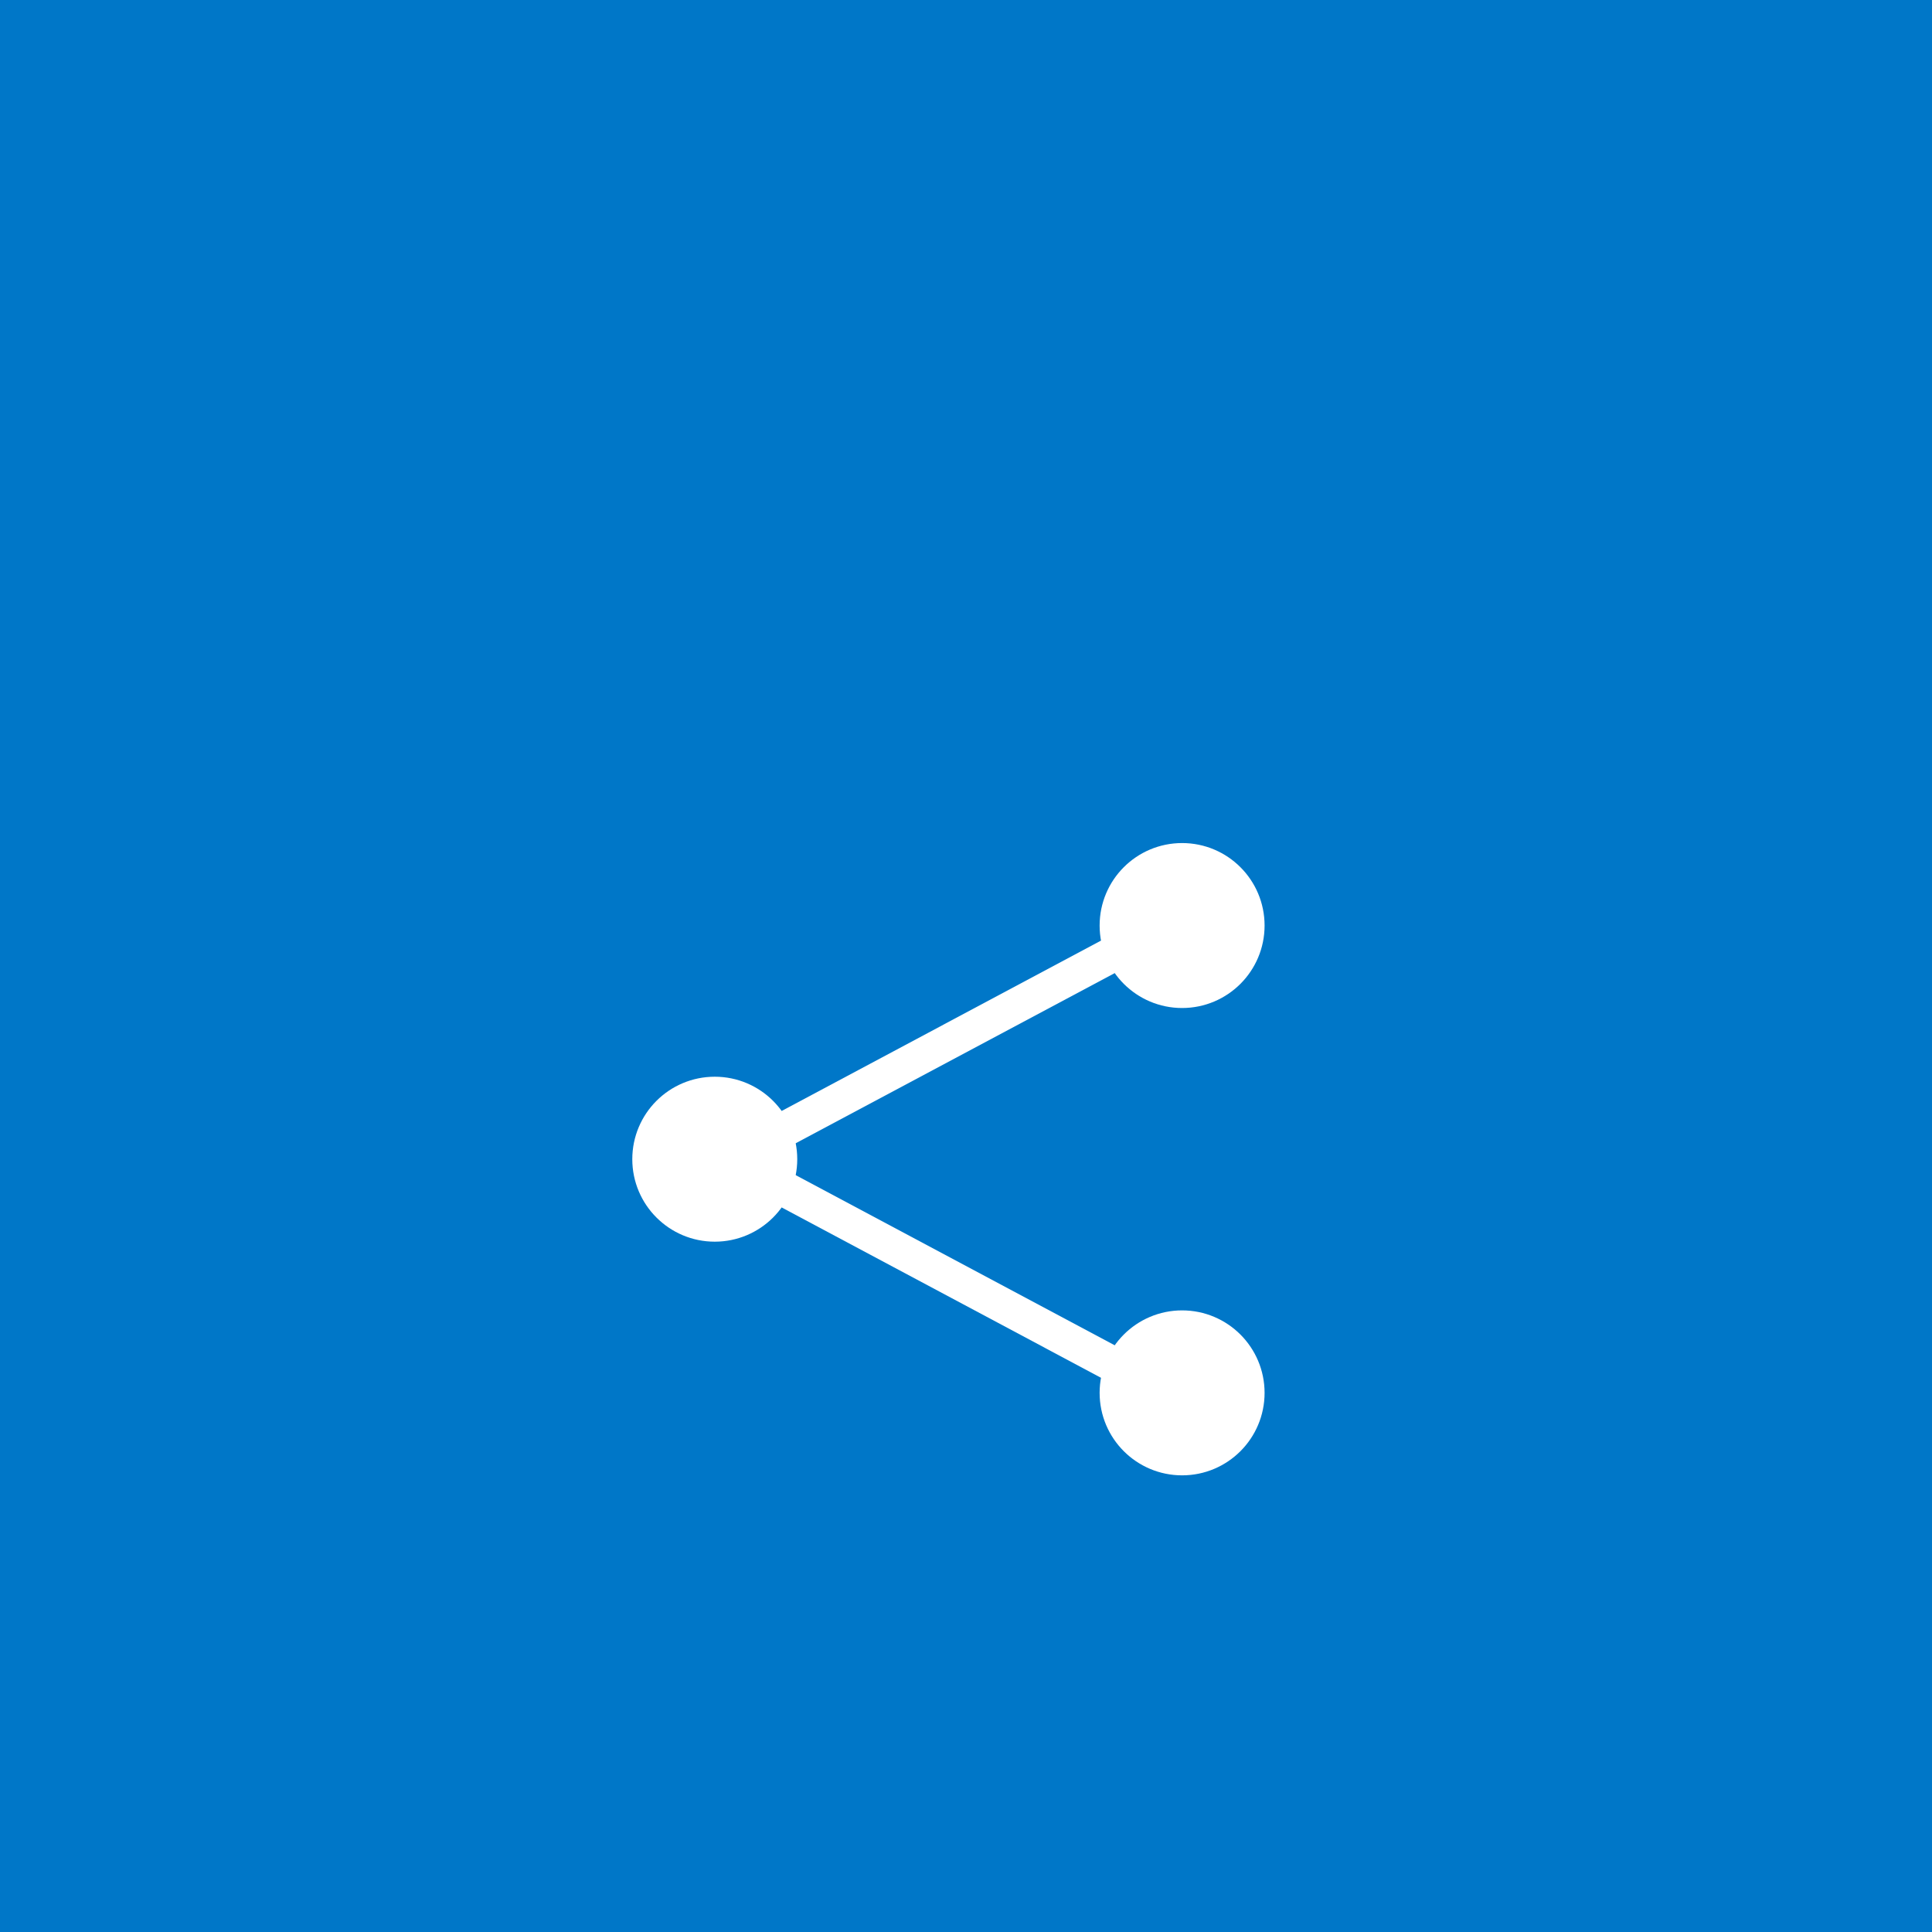
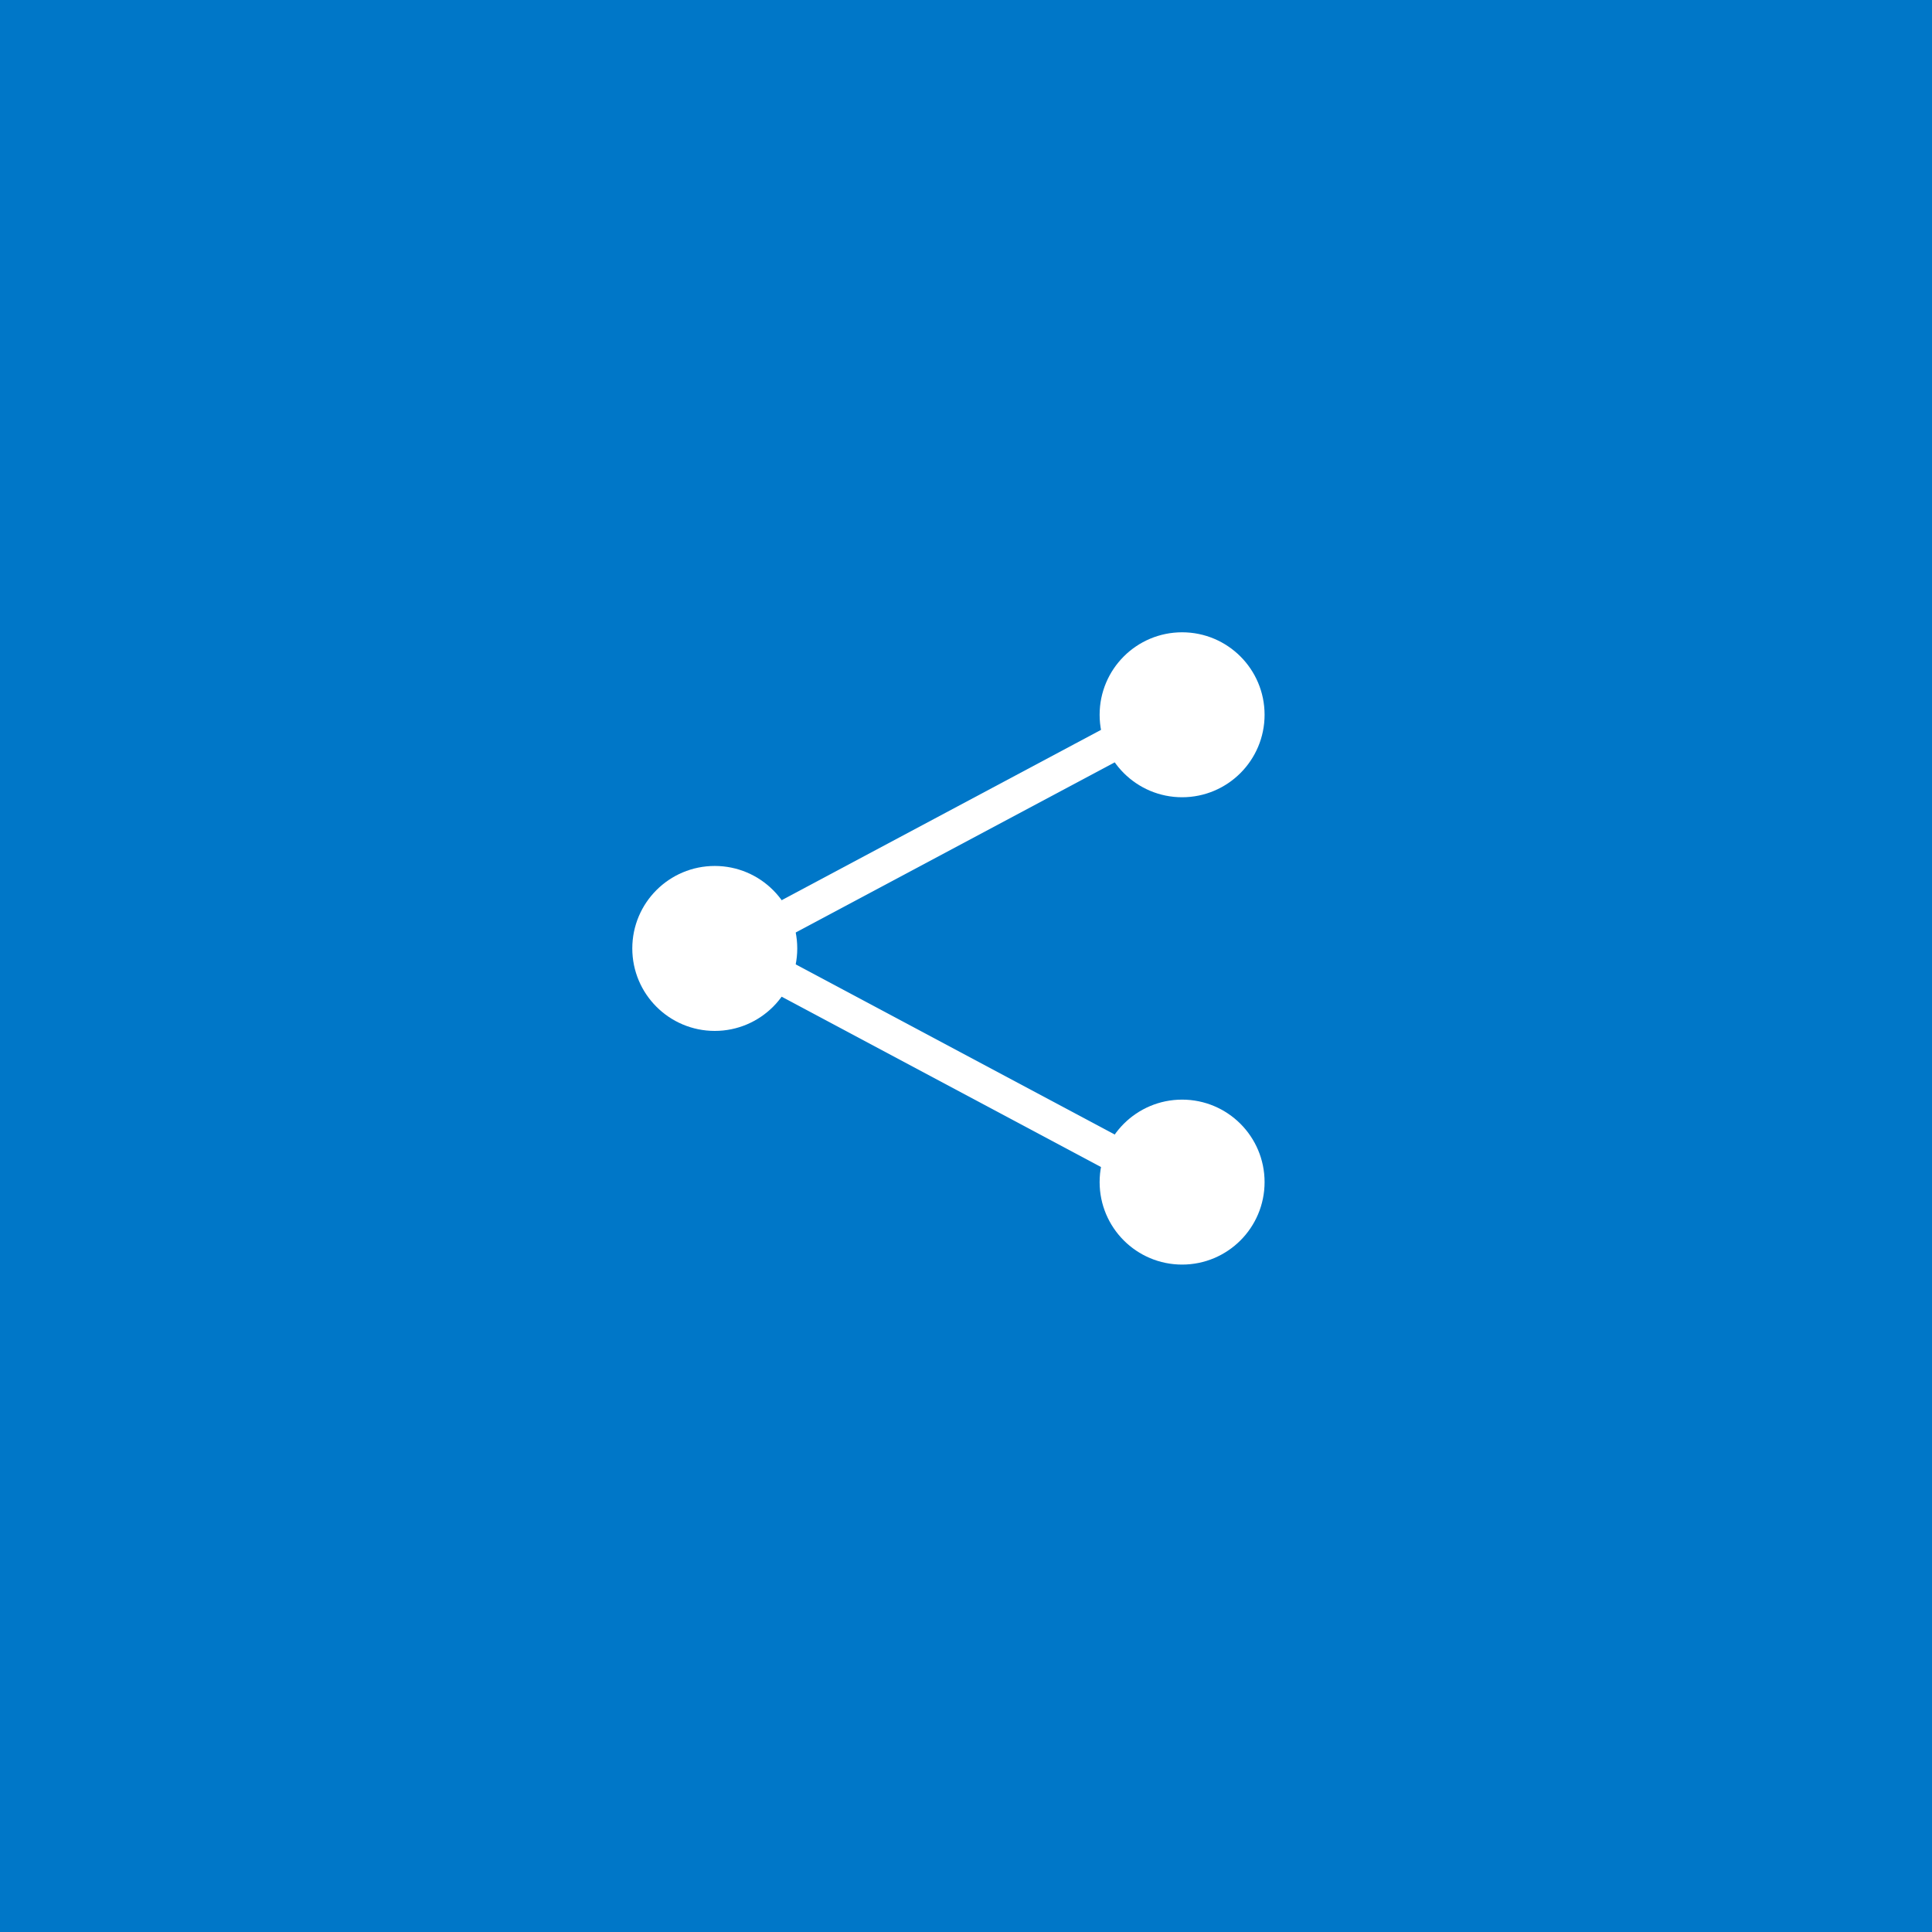
<svg xmlns="http://www.w3.org/2000/svg" width="55" height="55" viewBox="0 0 55 55" fill="none">
-   <g id="Group 1976">
-     <rect id="Rectangle 8" width="55" height="55" fill="#0077C8" />
-     <g id="Group 1973">
-       <g id="Vector">
-         <path d="M32.478 26.739L20.739 33L32.478 26.739ZM32.478 39.261L20.739 33L32.478 39.261Z" fill="white" />
-         <path d="M32.478 26.739L20.739 33L32.478 39.261" stroke="white" />
-       </g>
-       <path id="Vector_2" d="M35.5 26.348C35.5 27.368 34.673 28.196 33.652 28.196C32.632 28.196 31.804 27.368 31.804 26.348C31.804 25.327 32.632 24.5 33.652 24.5C34.673 24.5 35.5 25.327 35.5 26.348Z" fill="white" stroke="white" />
-       <path id="Vector_3" d="M35.5 39.652C35.5 40.673 34.673 41.5 33.652 41.5C32.632 41.5 31.804 40.673 31.804 39.652C31.804 38.632 32.632 37.804 33.652 37.804C34.673 37.804 35.5 38.632 35.5 39.652Z" fill="white" stroke="white" />
-       <path id="Vector_4" d="M22.196 33C22.196 34.02 21.368 34.848 20.348 34.848C19.327 34.848 18.5 34.02 18.5 33C18.5 31.979 19.327 31.152 20.348 31.152C21.368 31.152 22.196 31.979 22.196 33Z" fill="white" stroke="white" />
-     </g>
-   </g>
+   <rect width="55" height="55" fill="#0077C8" />
+   <path d="M32.478 20.739L20.739 27ZM32.478 33.261L20.739 27Z" fill="white" />
+   <path d="M32.478 20.739L20.739 27L32.478 33.261" stroke="white" />
+   <path d="M35.5 20.348C35.5 21.368 34.673 22.196 33.652 22.196C32.632 22.196 31.804 21.368 31.804 20.348C31.804 19.327 32.632 18.5 33.652 18.5C34.673 18.5 35.5 19.327 35.5 20.348Z" fill="white" stroke="white" />
+   <path d="M35.5 33.652C35.5 34.673 34.673 35.5 33.652 35.5C32.632 35.5 31.804 34.673 31.804 33.652C31.804 32.632 32.632 31.804 33.652 31.804C34.673 31.804 35.5 32.632 35.5 33.652Z" fill="white" stroke="white" />
+   <path d="M22.196 27C22.196 28.02 21.368 28.848 20.348 28.848C19.327 28.848 18.5 28.02 18.5 27C18.5 25.979 19.327 25.152 20.348 25.152C21.368 25.152 22.196 25.979 22.196 27Z" fill="white" stroke="white" />
</svg>
